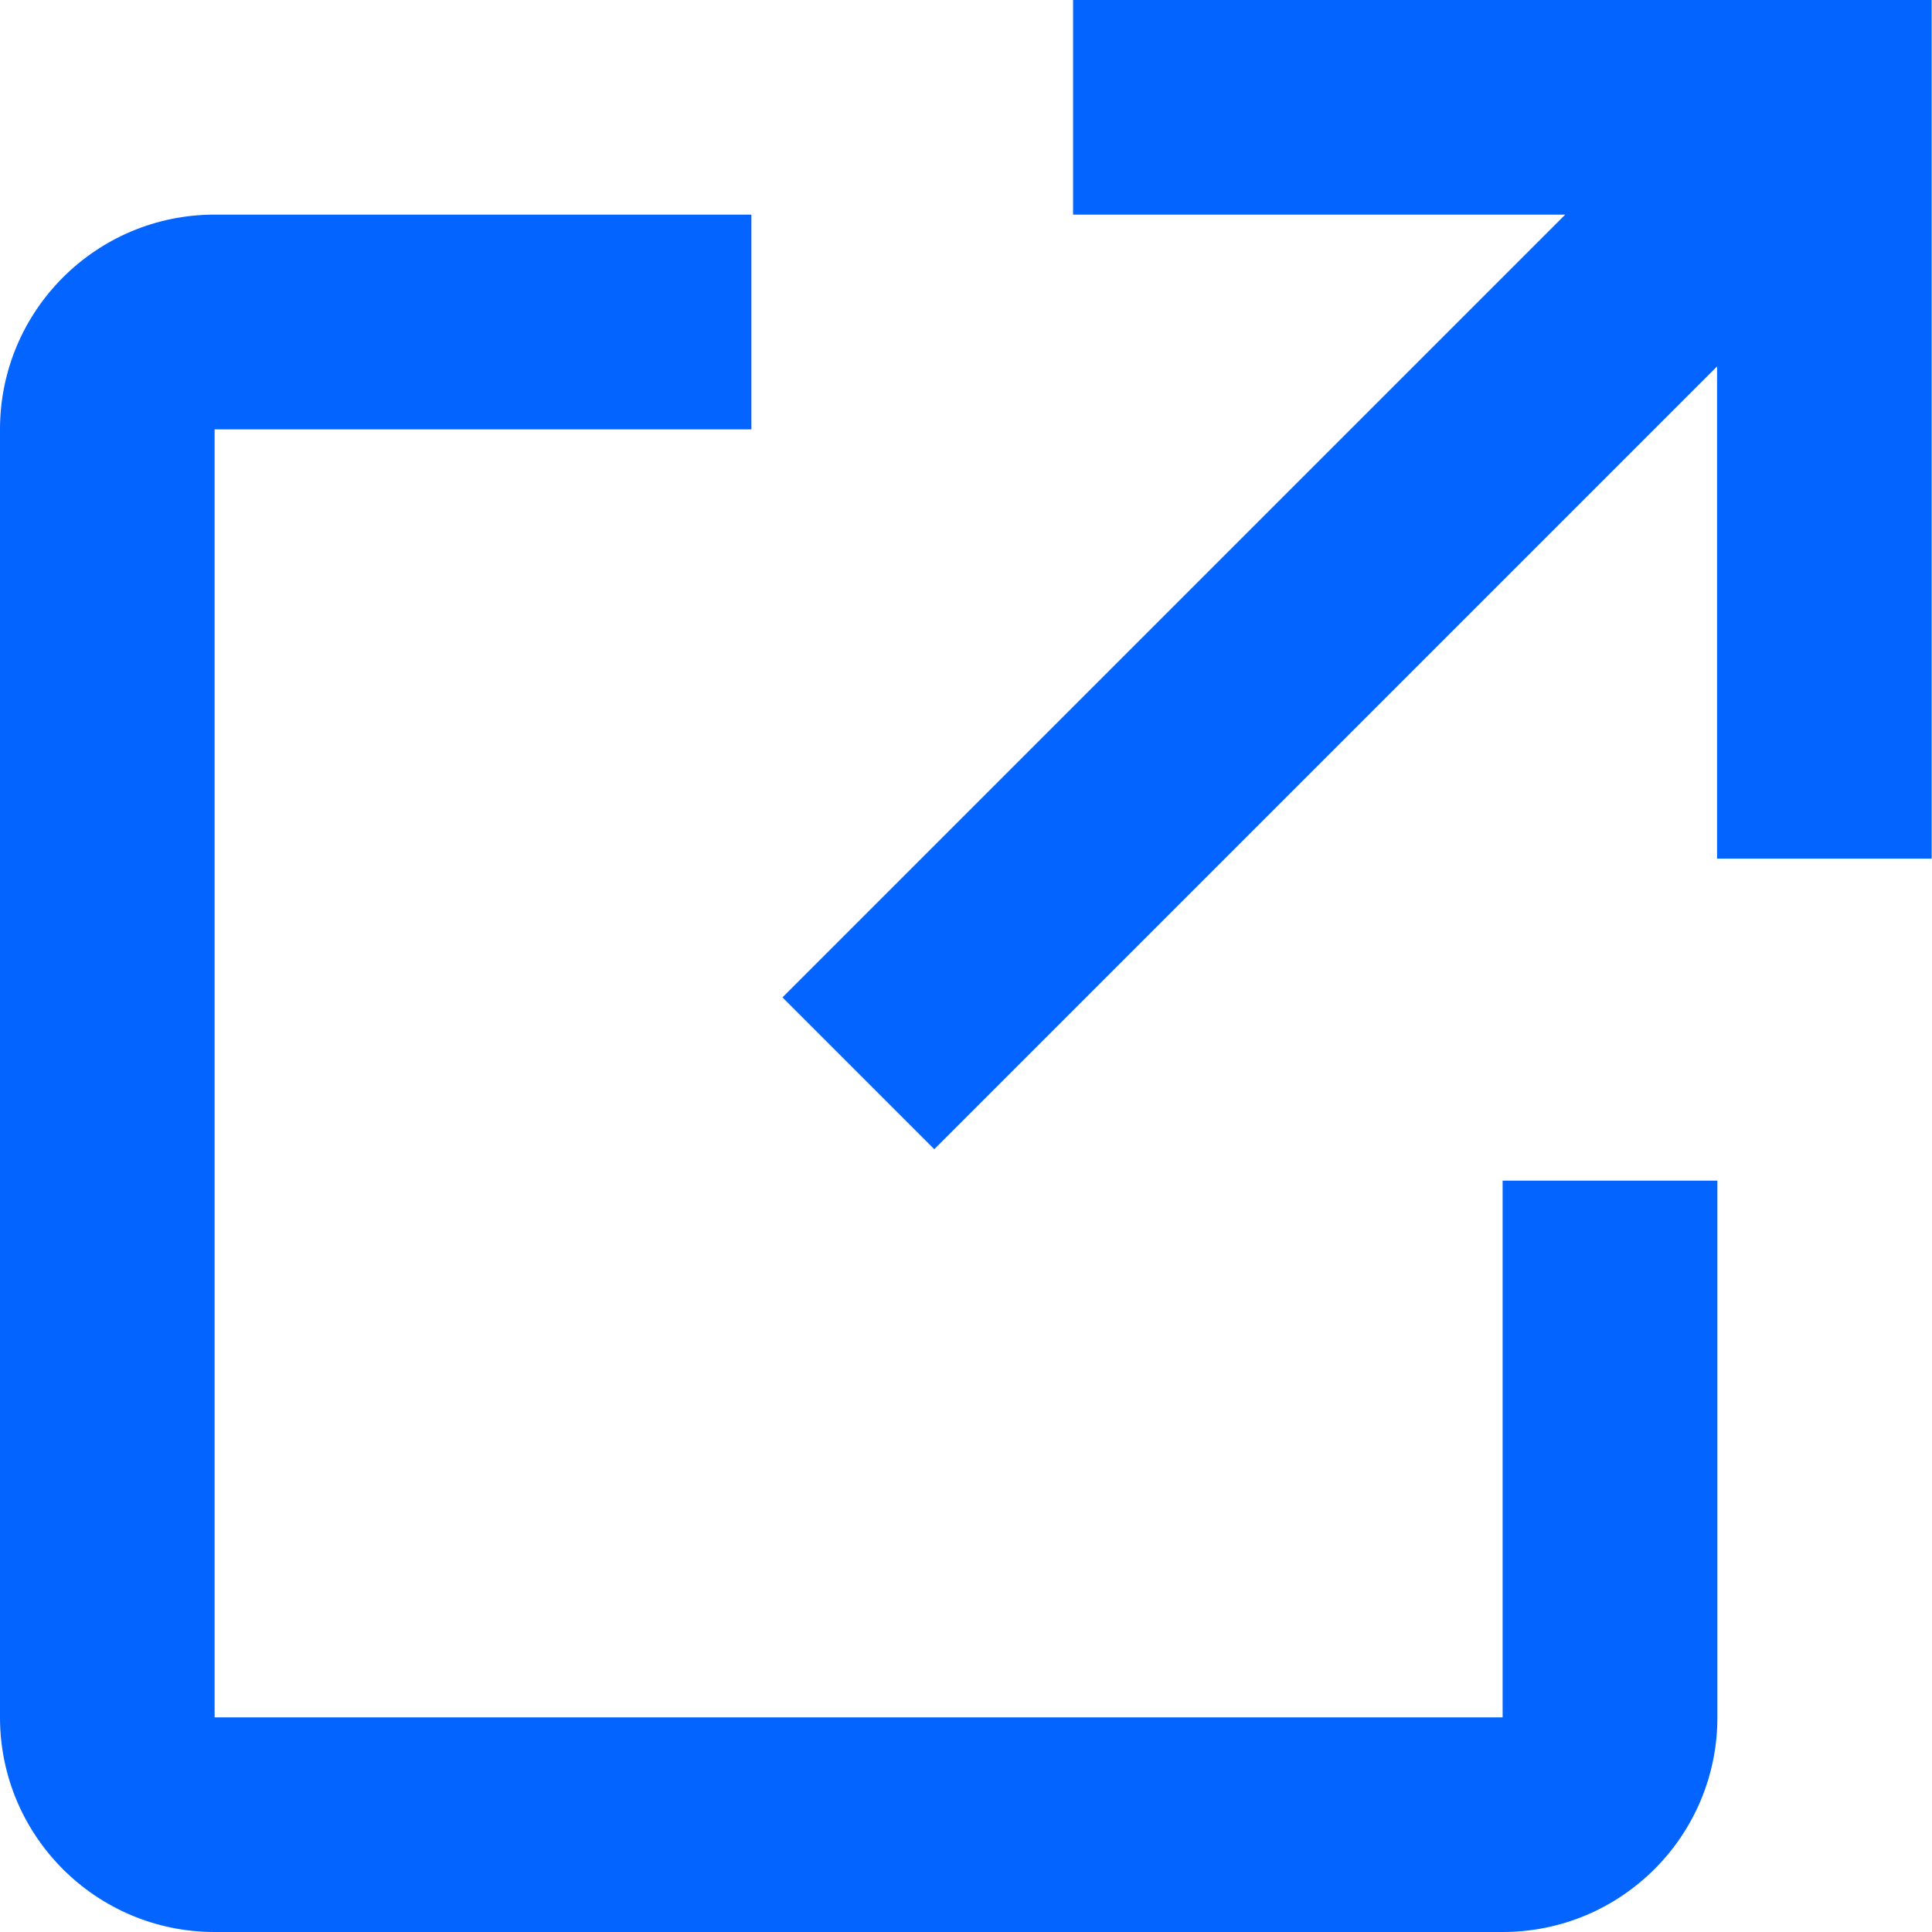
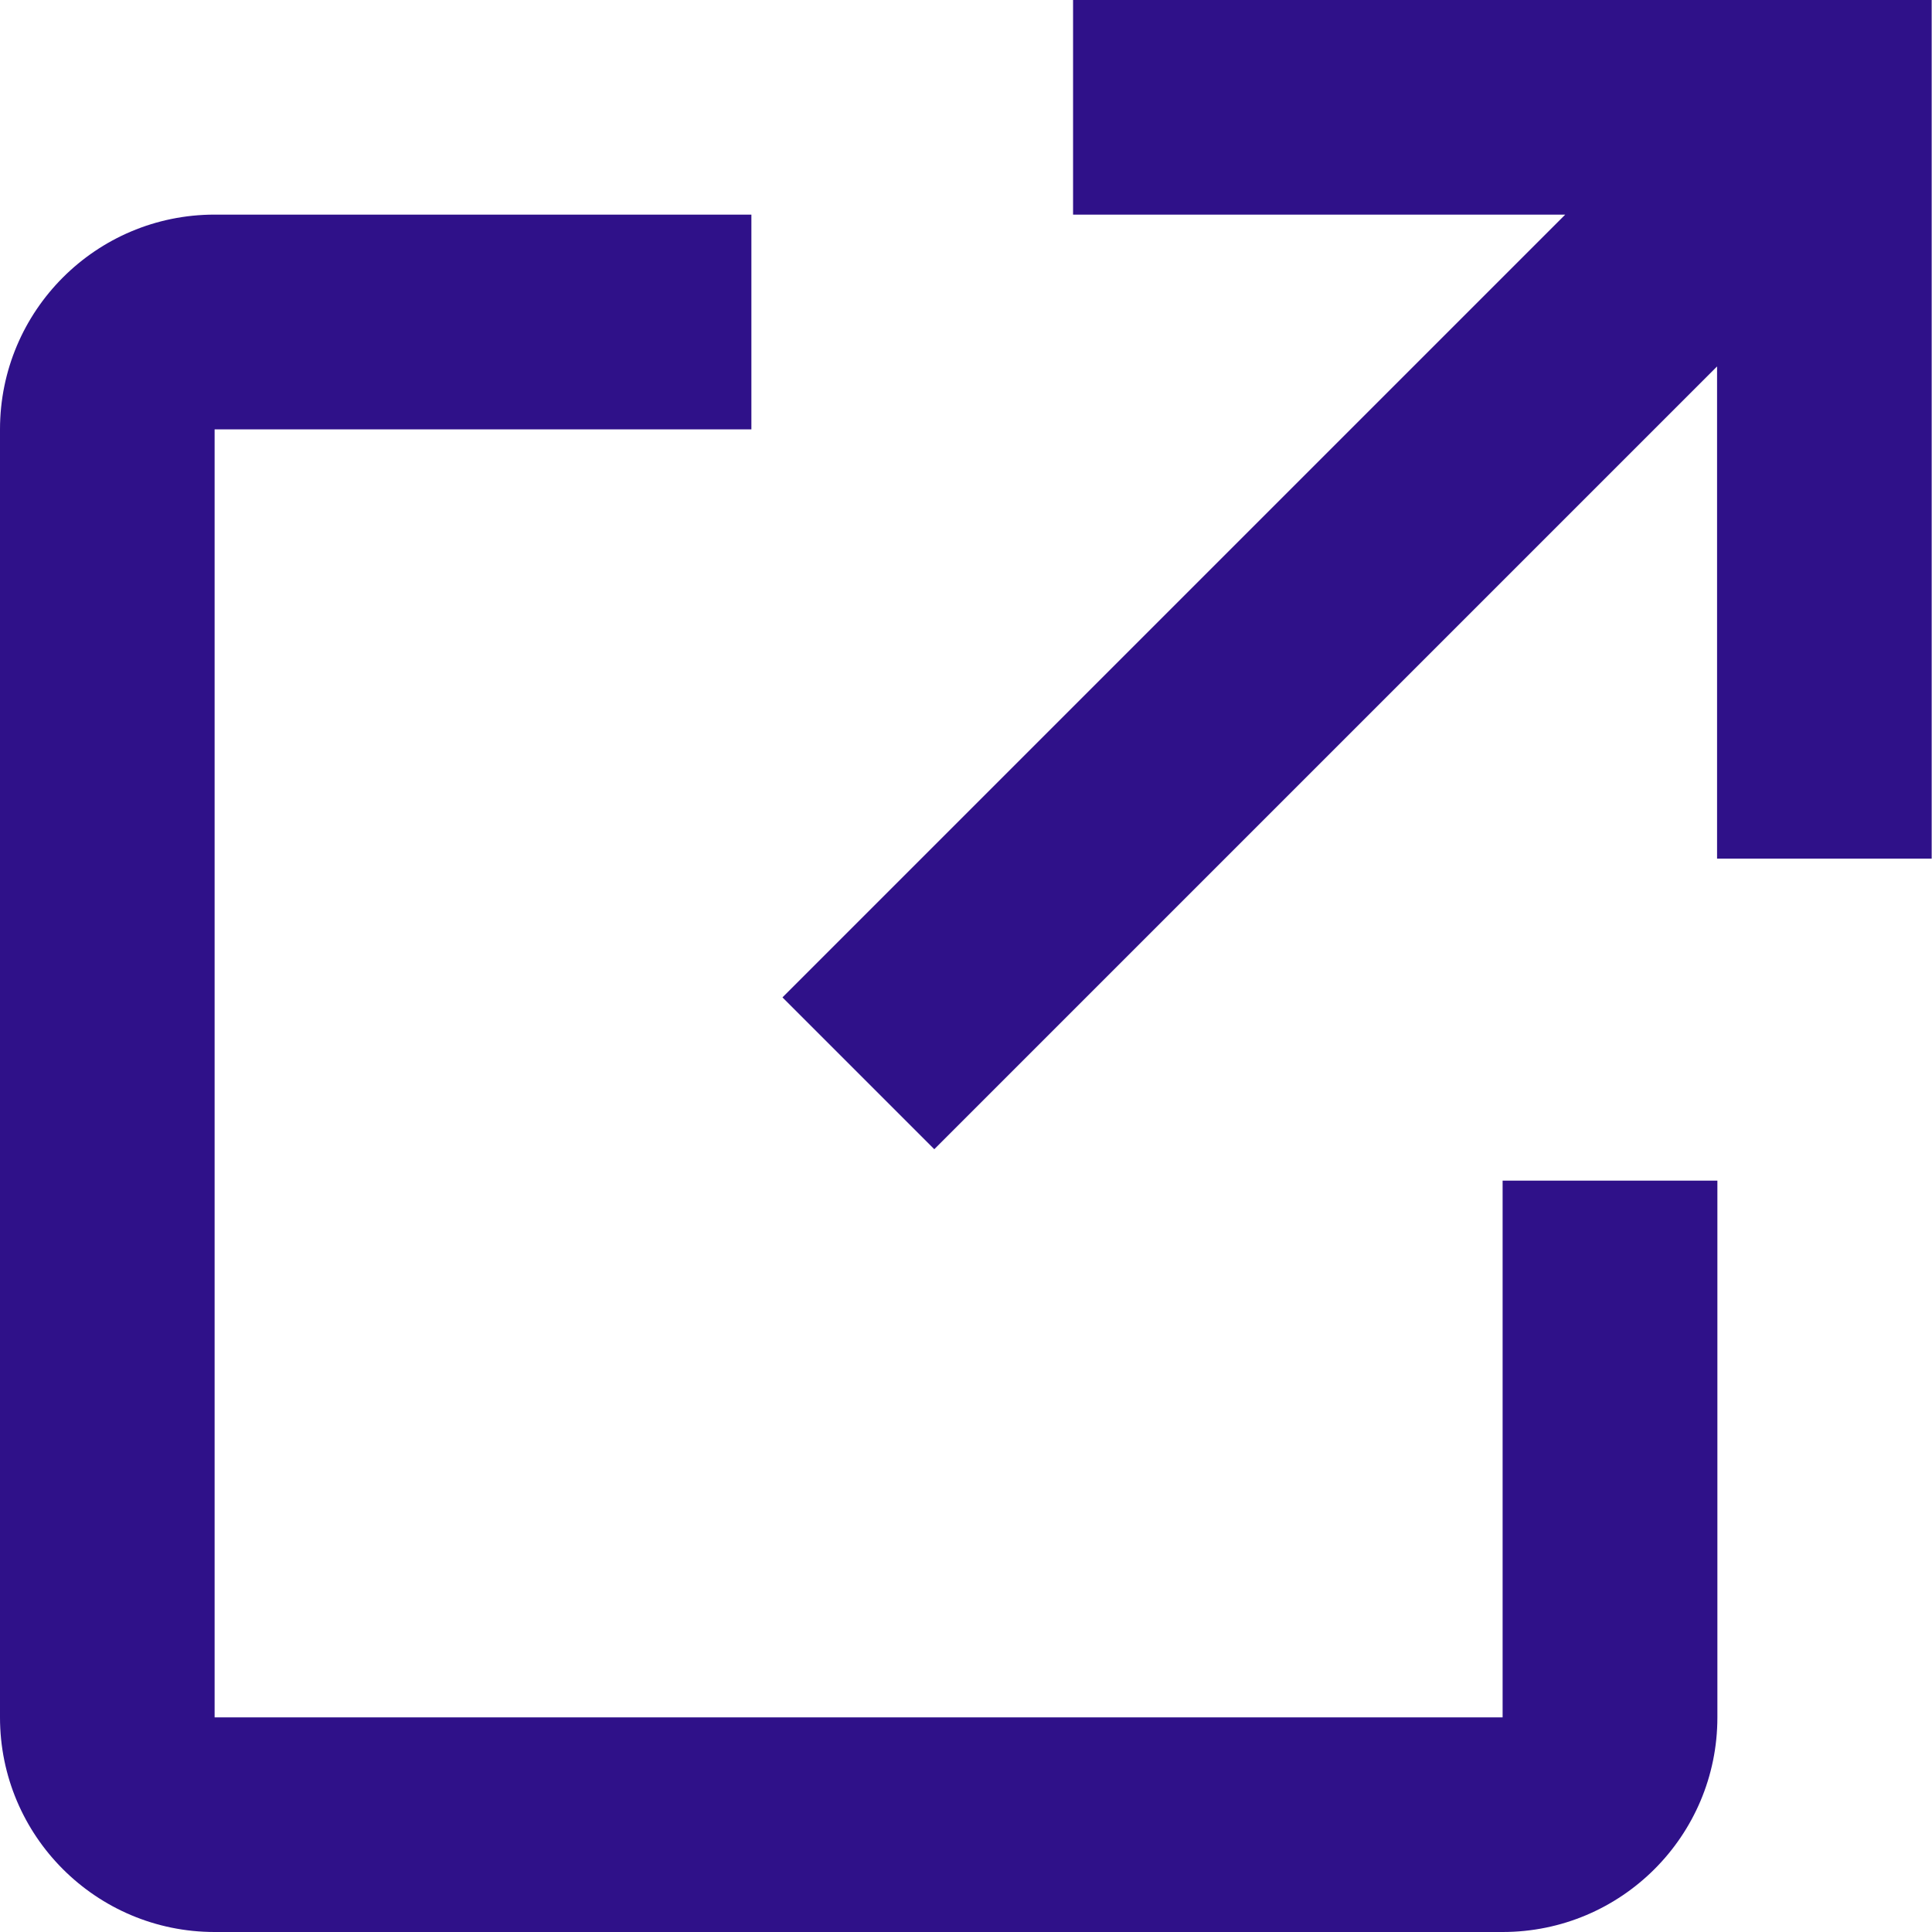
<svg xmlns="http://www.w3.org/2000/svg" width="12" height="12" viewBox="0 0 12 12" fill="none">
-   <path fill-rule="evenodd" clip-rule="evenodd" d="M5.803 7.138L10.665 2.276V5.333H11.998V0H6.665V1.333H9.722L4.86 6.195L5.803 7.138ZM10.667 10.667V7.333H9.333V10.667H1.333V2.667H4.667V1.333H1.333C0.597 1.333 0 1.93 0 2.667V10.667C0 11.403 0.597 12 1.333 12H9.333C10.07 12 10.667 11.403 10.667 10.667Z" fill="#0364FF" />
+   <path fill-rule="evenodd" clip-rule="evenodd" d="M5.803 7.138L10.665 2.276V5.333H11.998V0H6.665V1.333H9.722L4.86 6.195L5.803 7.138ZM10.667 10.667V7.333H9.333V10.667H1.333V2.667H4.667V1.333H1.333C0.597 1.333 0 1.93 0 2.667V10.667C0 11.403 0.597 12 1.333 12H9.333C10.07 12 10.667 11.403 10.667 10.667Z" fill="#2f1189" />
</svg>
